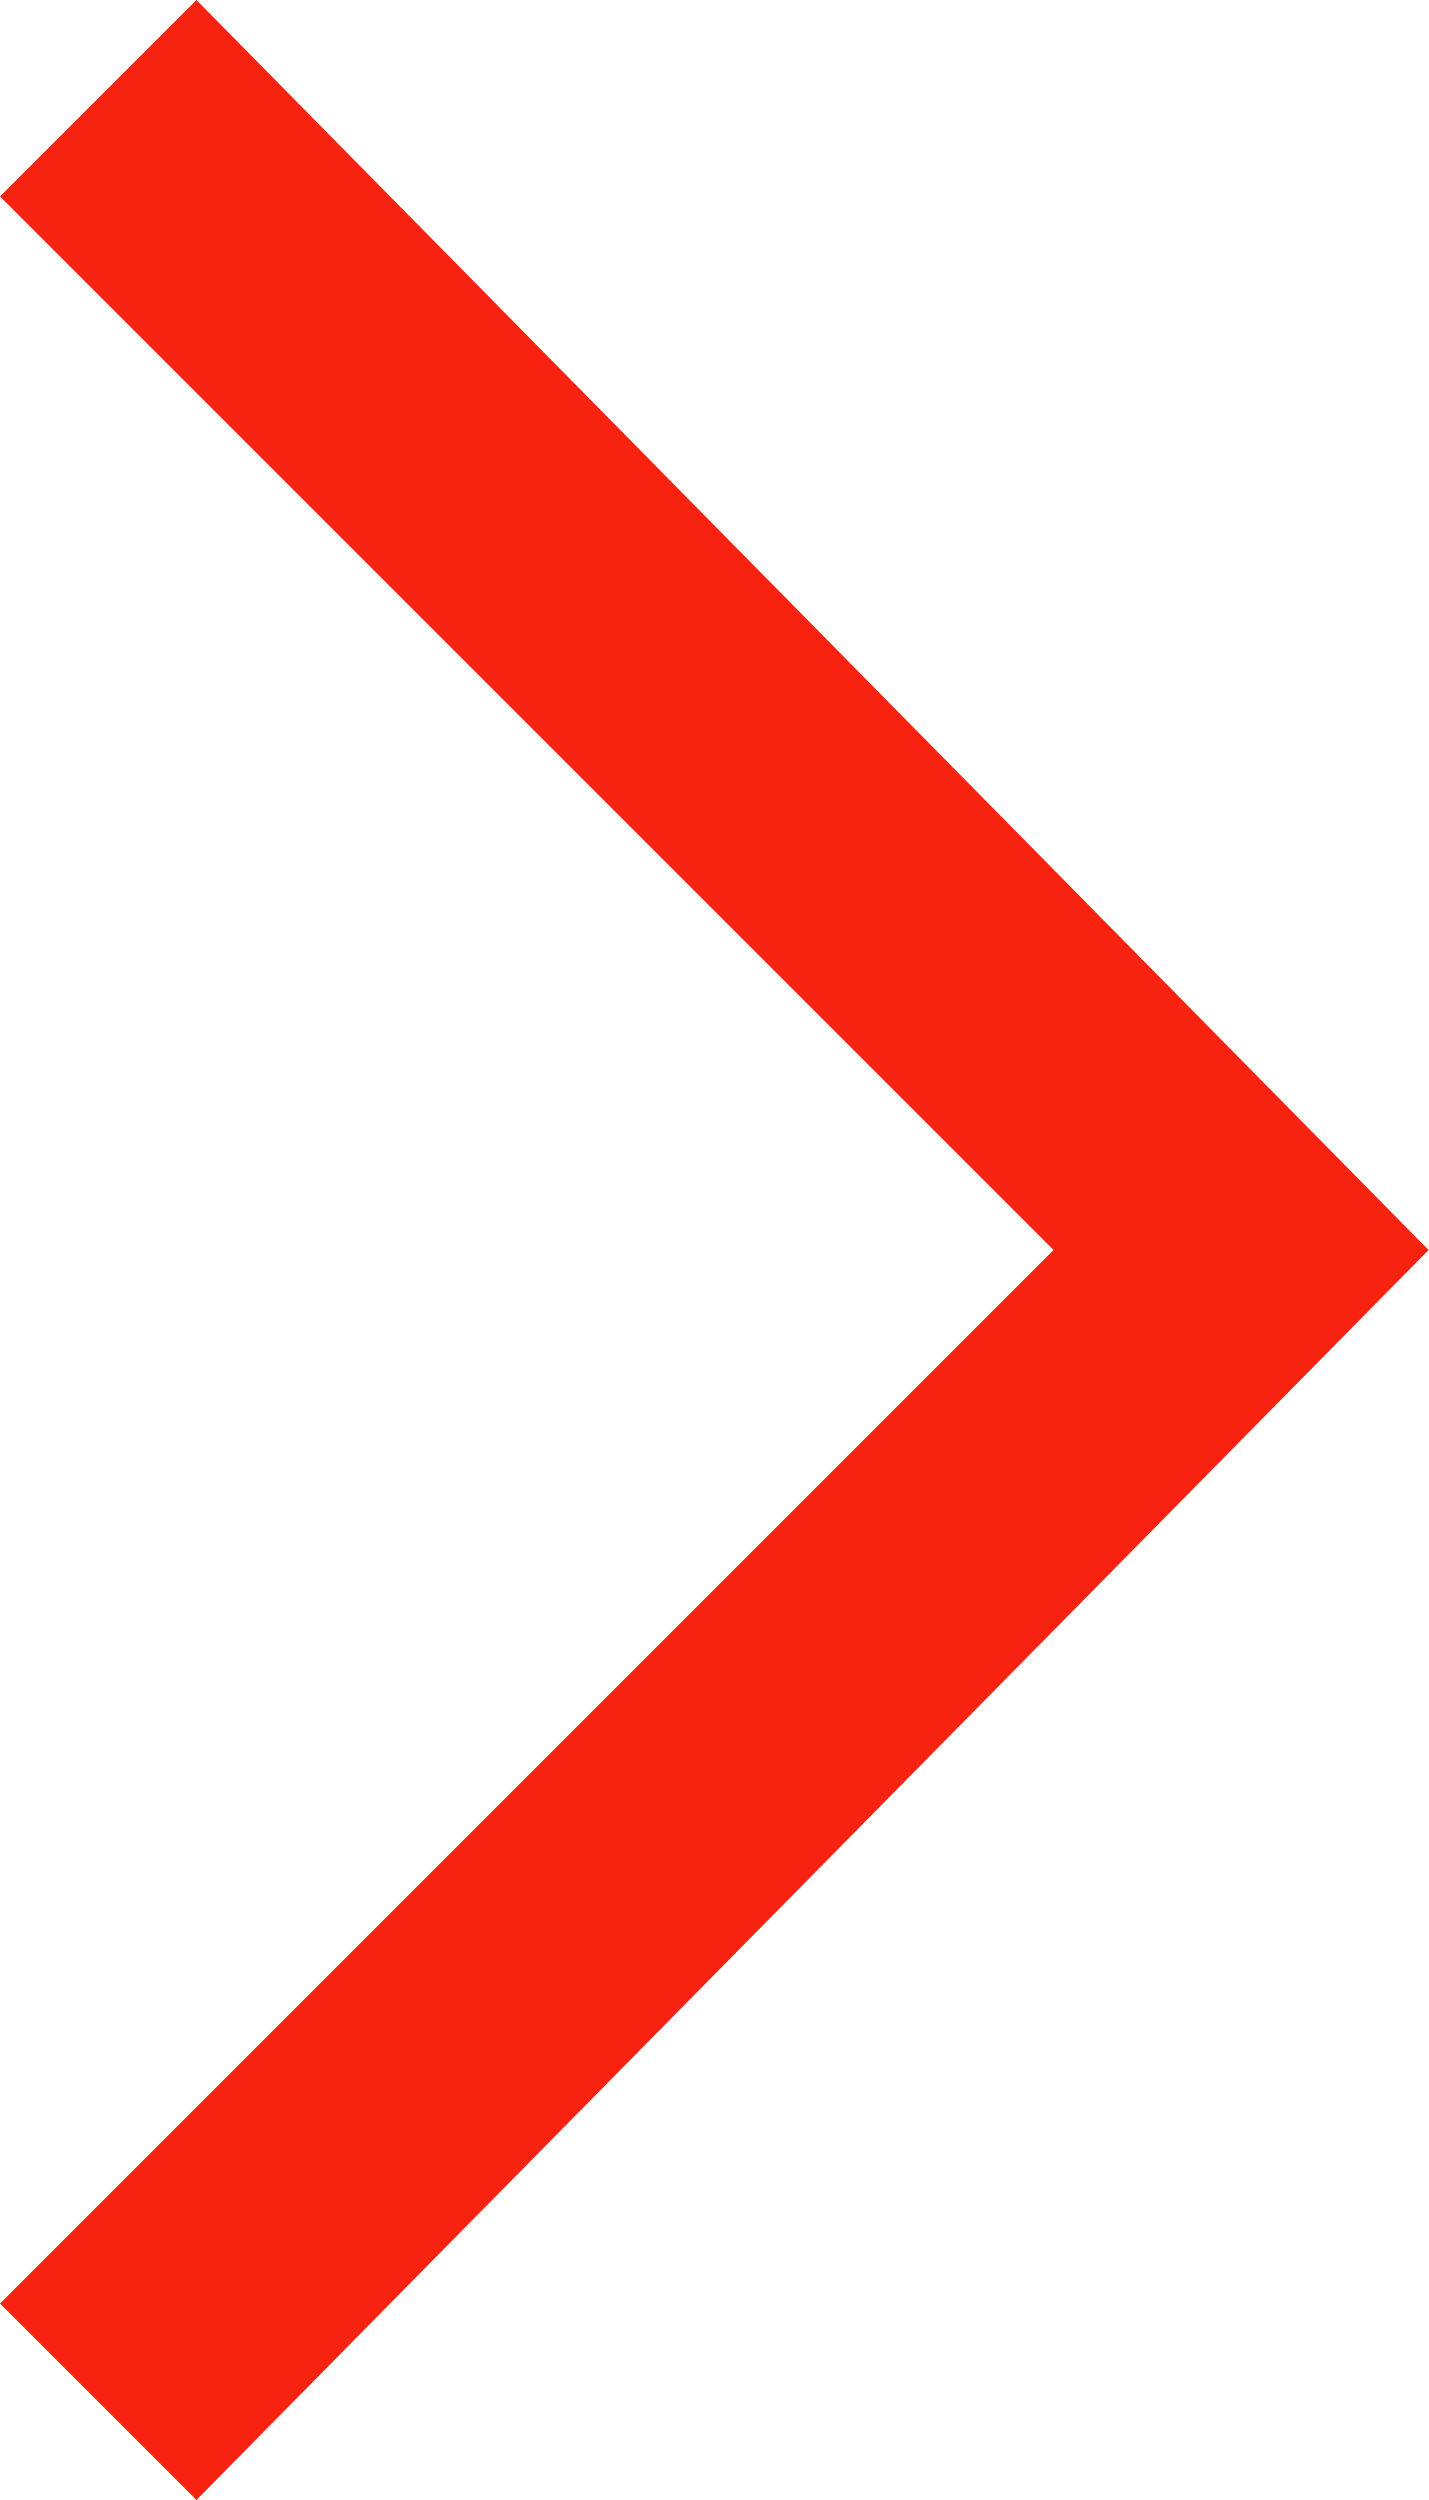
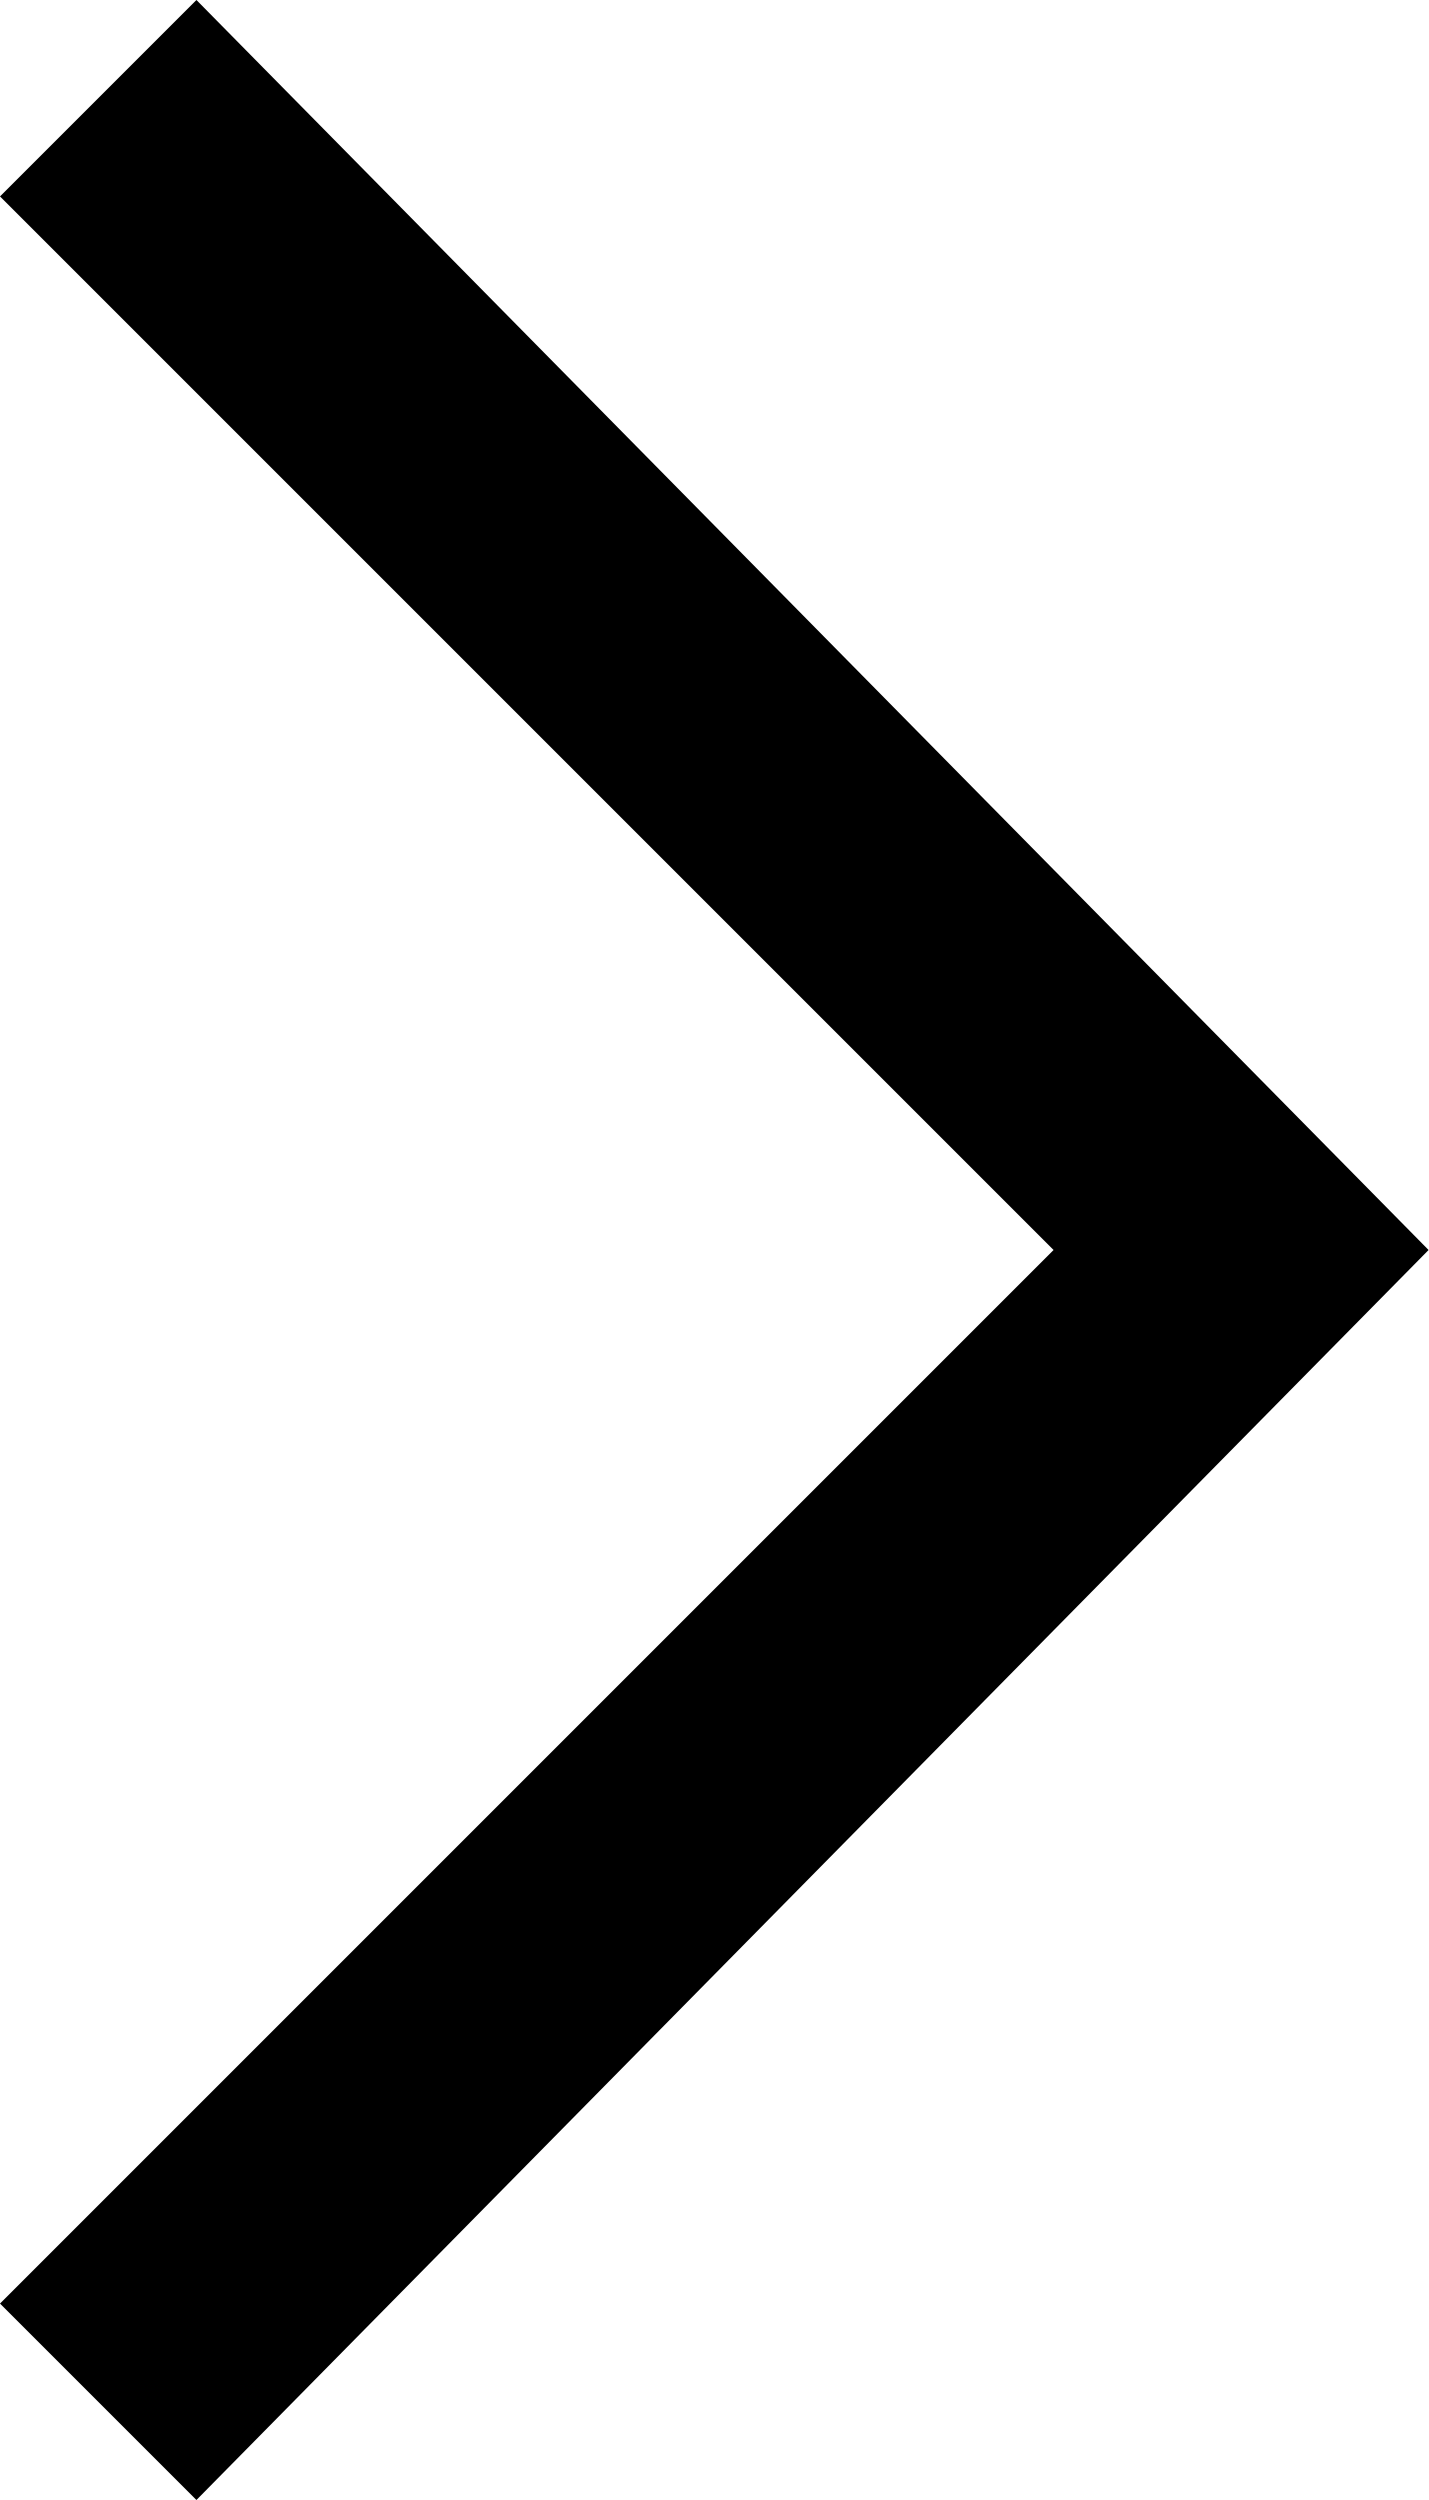
<svg xmlns="http://www.w3.org/2000/svg" xmlns:xlink="http://www.w3.org/1999/xlink" version="1.1" id="Layer_1" x="0px" y="0px" viewBox="0 0 8 14" style="enable-background:new 0 0 8 14;" xml:space="preserve">
  <g id="arrow-right">
    <defs>
      <rect id="SVGID_1_" width="8" height="14" />
    </defs>
    <clipPath id="SVGID_2_">
      <use xlink:href="#SVGID_1_" style="overflow:visible;" />
    </clipPath>
    <g id="Shape_1" class="st0">
      <g>
-         <polygon class="st1" points="8,7 1.1,0 0,1.1 5.9,7 0,12.9 1.1,14 8,7 8,7 " fill="#f72210" />
+         <polygon class="st1" points="8,7 1.1,0 0,1.1 5.9,7 0,12.9 1.1,14 8,7 8,7 " fill="#000000" />
      </g>
    </g>
  </g>
</svg>
